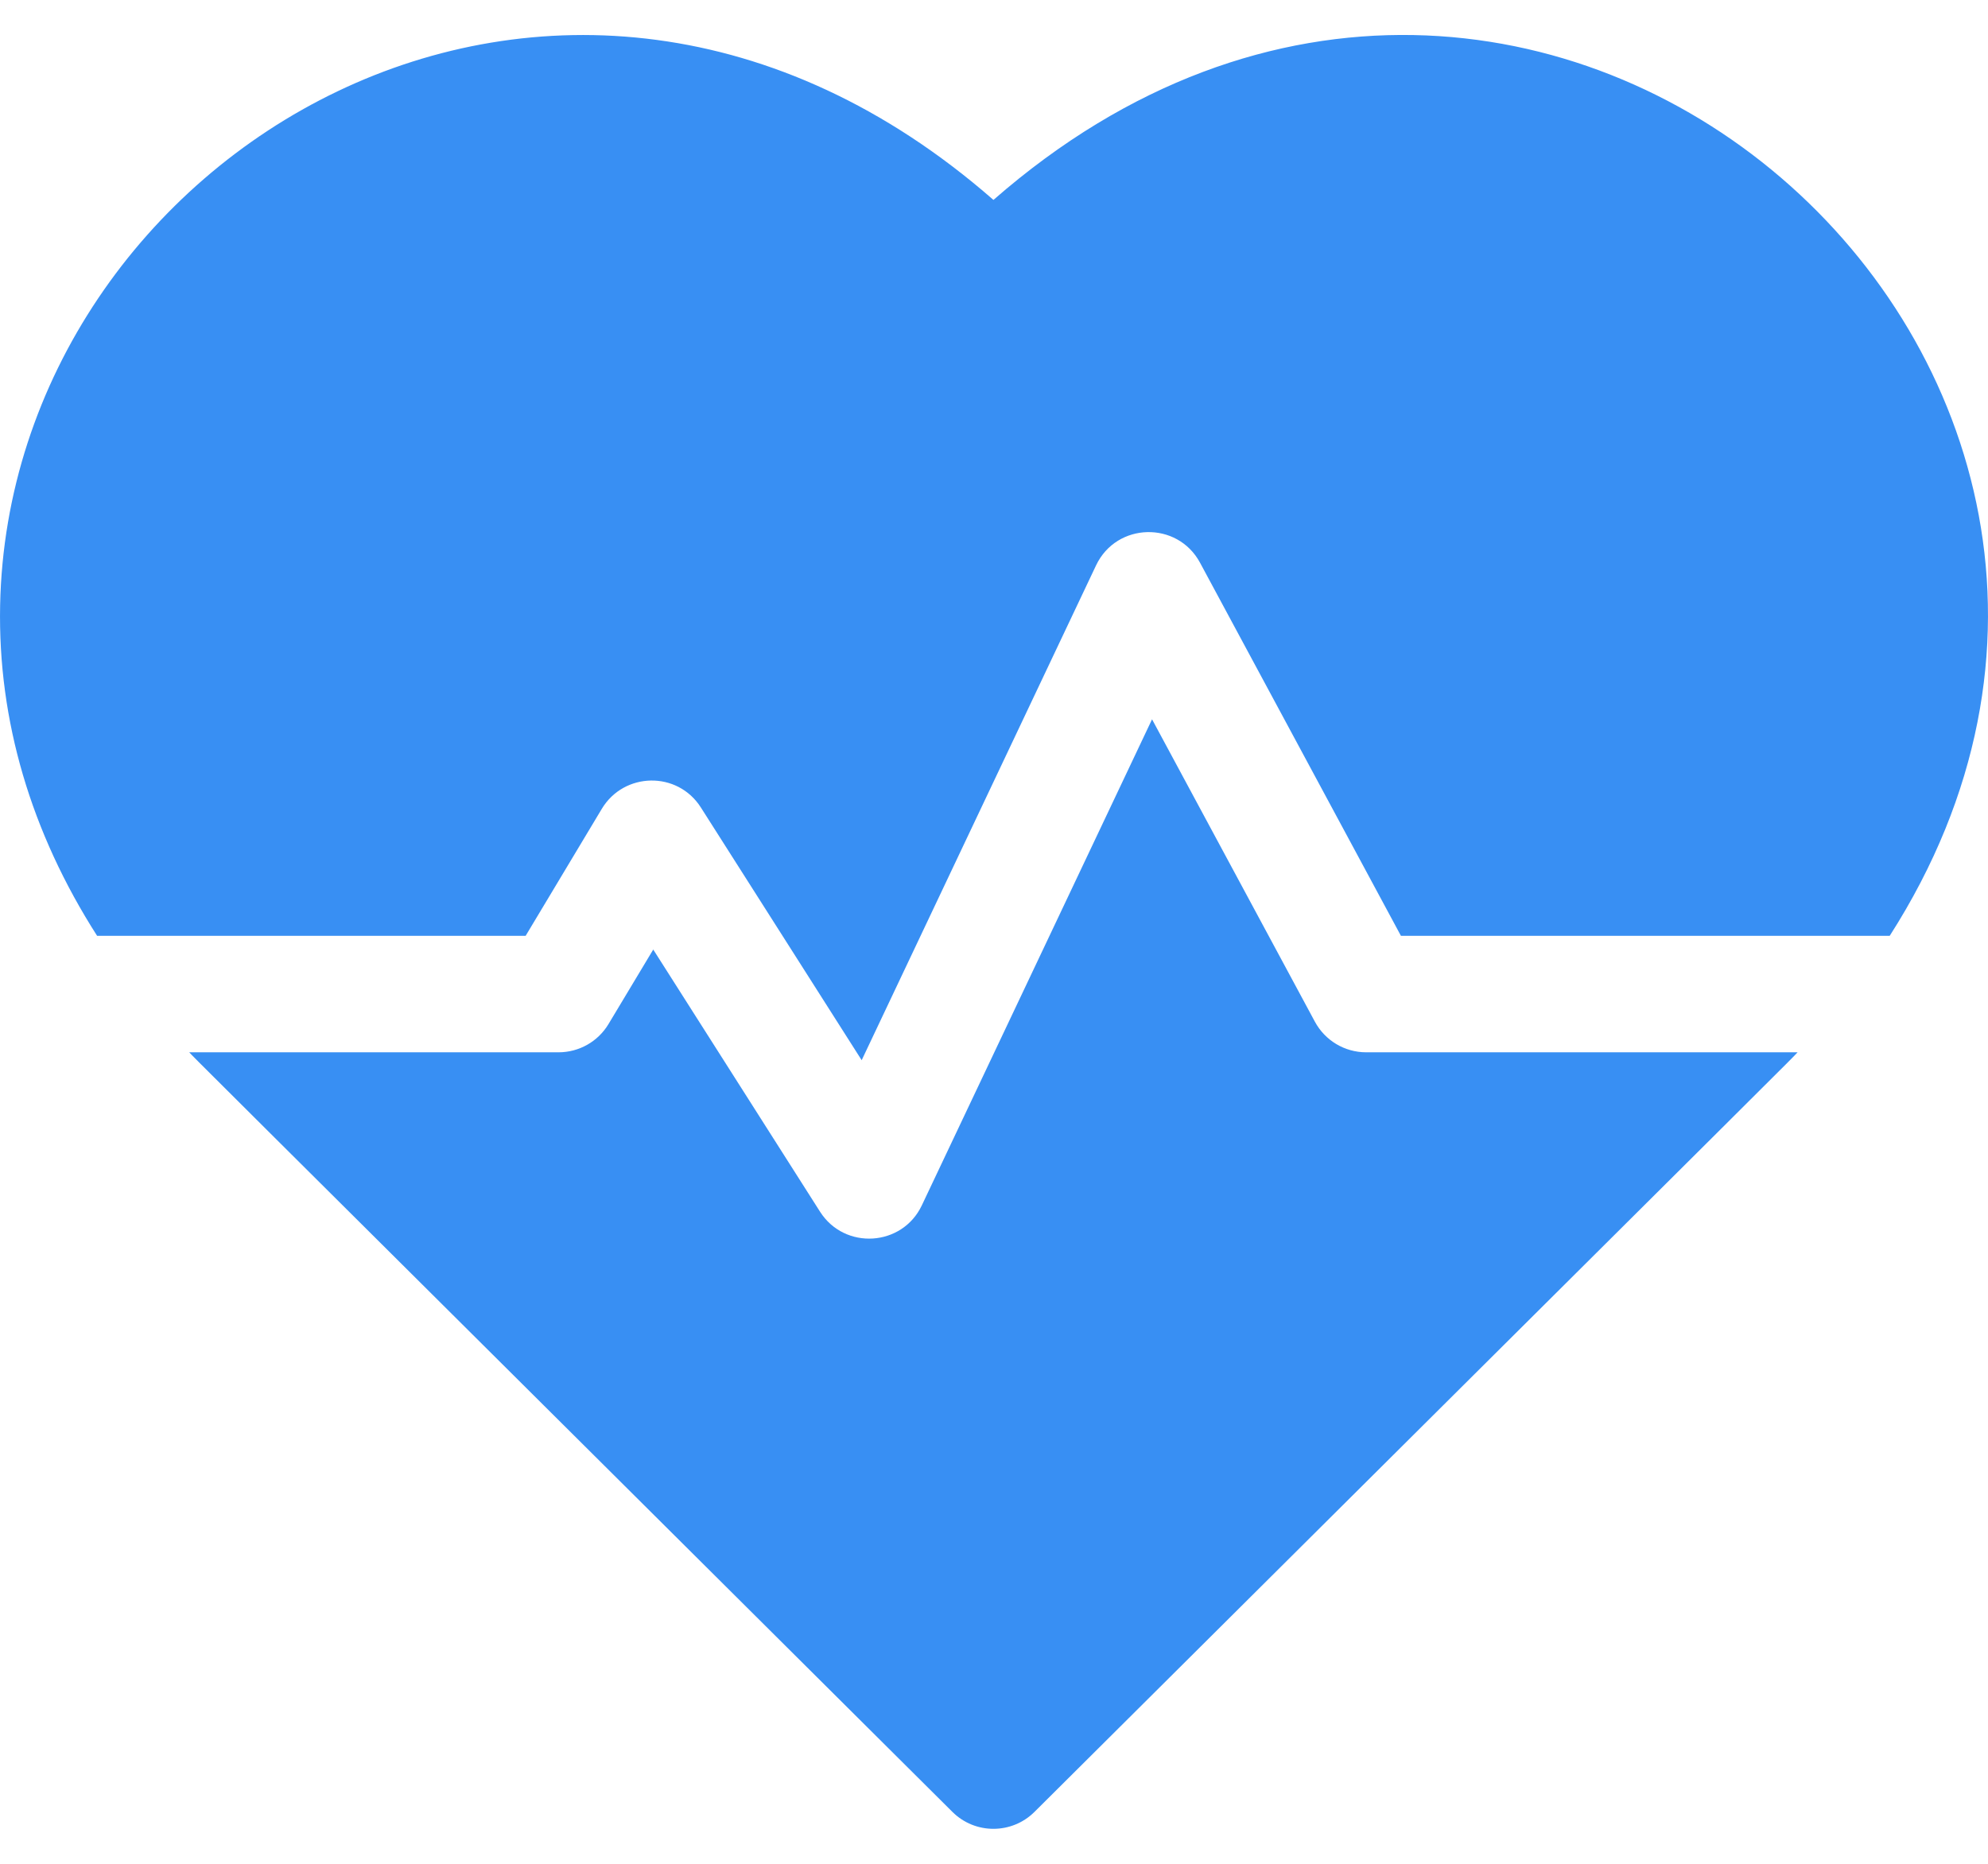
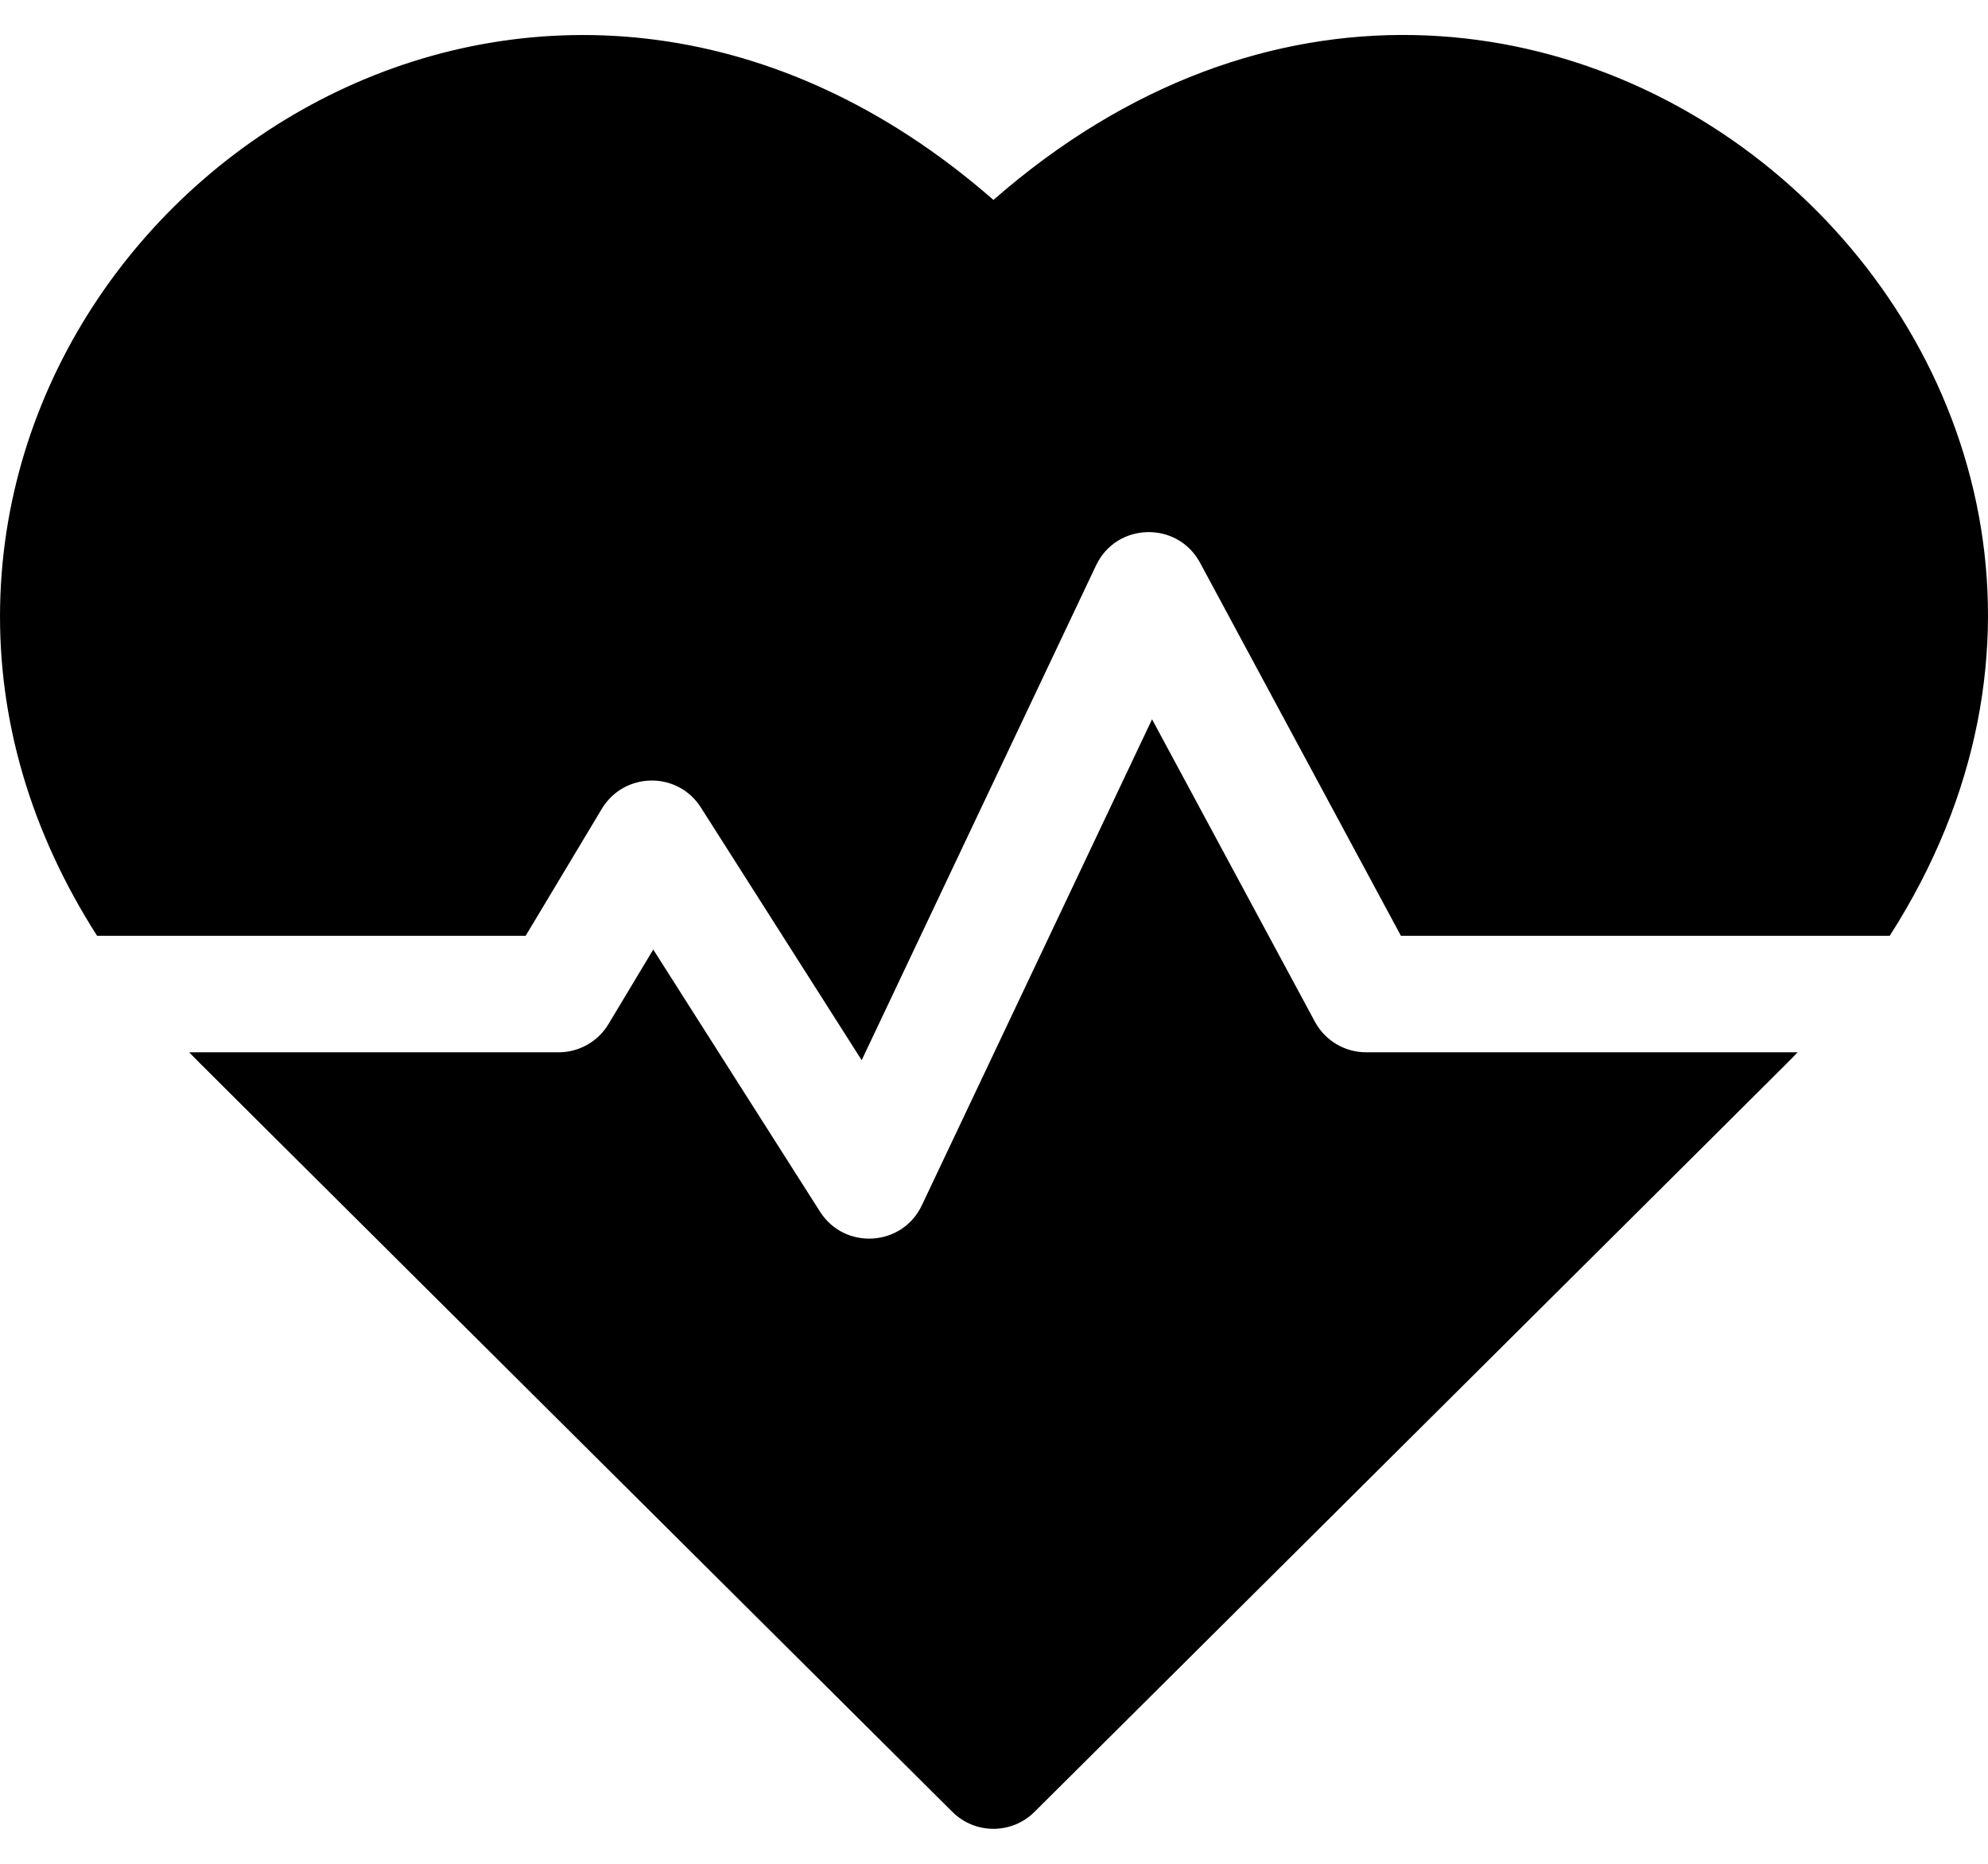
<svg xmlns="http://www.w3.org/2000/svg" width="32" height="30" viewBox="0 0 32 30" fill="none">
-   <path d="M15.991 3.218C9.016 -2.882 0.147 2.478 0.002 9.744C-0.035 11.596 0.499 13.4 1.563 15.063H8.461L9.687 13.019C10.044 12.425 10.906 12.406 11.282 12.998L13.87 17.065L17.643 9.1C17.973 8.405 18.953 8.383 19.316 9.057L22.55 15.063H30.418C36.247 5.954 24.728 -4.423 15.991 3.218Z" fill="#388FF3" />
-   <path d="M21.165 16.445L18.544 11.578L14.838 19.402C14.523 20.067 13.596 20.125 13.2 19.504L10.515 15.284L9.795 16.483C9.626 16.765 9.321 16.938 8.991 16.938H3.046C3.233 17.133 2.24 16.142 15.33 29.164C15.695 29.528 16.286 29.528 16.652 29.164C29.541 16.342 28.749 17.133 28.935 16.938H21.99C21.645 16.938 21.329 16.749 21.165 16.445Z" fill="#388FF3" />
+   <path d="M15.991 3.218C9.016 -2.882 0.147 2.478 0.002 9.744C-0.035 11.596 0.499 13.4 1.563 15.063H8.461L9.687 13.019C10.044 12.425 10.906 12.406 11.282 12.998L13.87 17.065L17.643 9.1C17.973 8.405 18.953 8.383 19.316 9.057L22.55 15.063H30.418C36.247 5.954 24.728 -4.423 15.991 3.218Z" fill="#000000" />
+   <path d="M21.165 16.445L18.544 11.578L14.838 19.402C14.523 20.067 13.596 20.125 13.2 19.504L10.515 15.284L9.795 16.483C9.626 16.765 9.321 16.938 8.991 16.938H3.046C3.233 17.133 2.24 16.142 15.33 29.164C15.695 29.528 16.286 29.528 16.652 29.164C29.541 16.342 28.749 17.133 28.935 16.938H21.99C21.645 16.938 21.329 16.749 21.165 16.445Z" fill="#000000" />
</svg>
